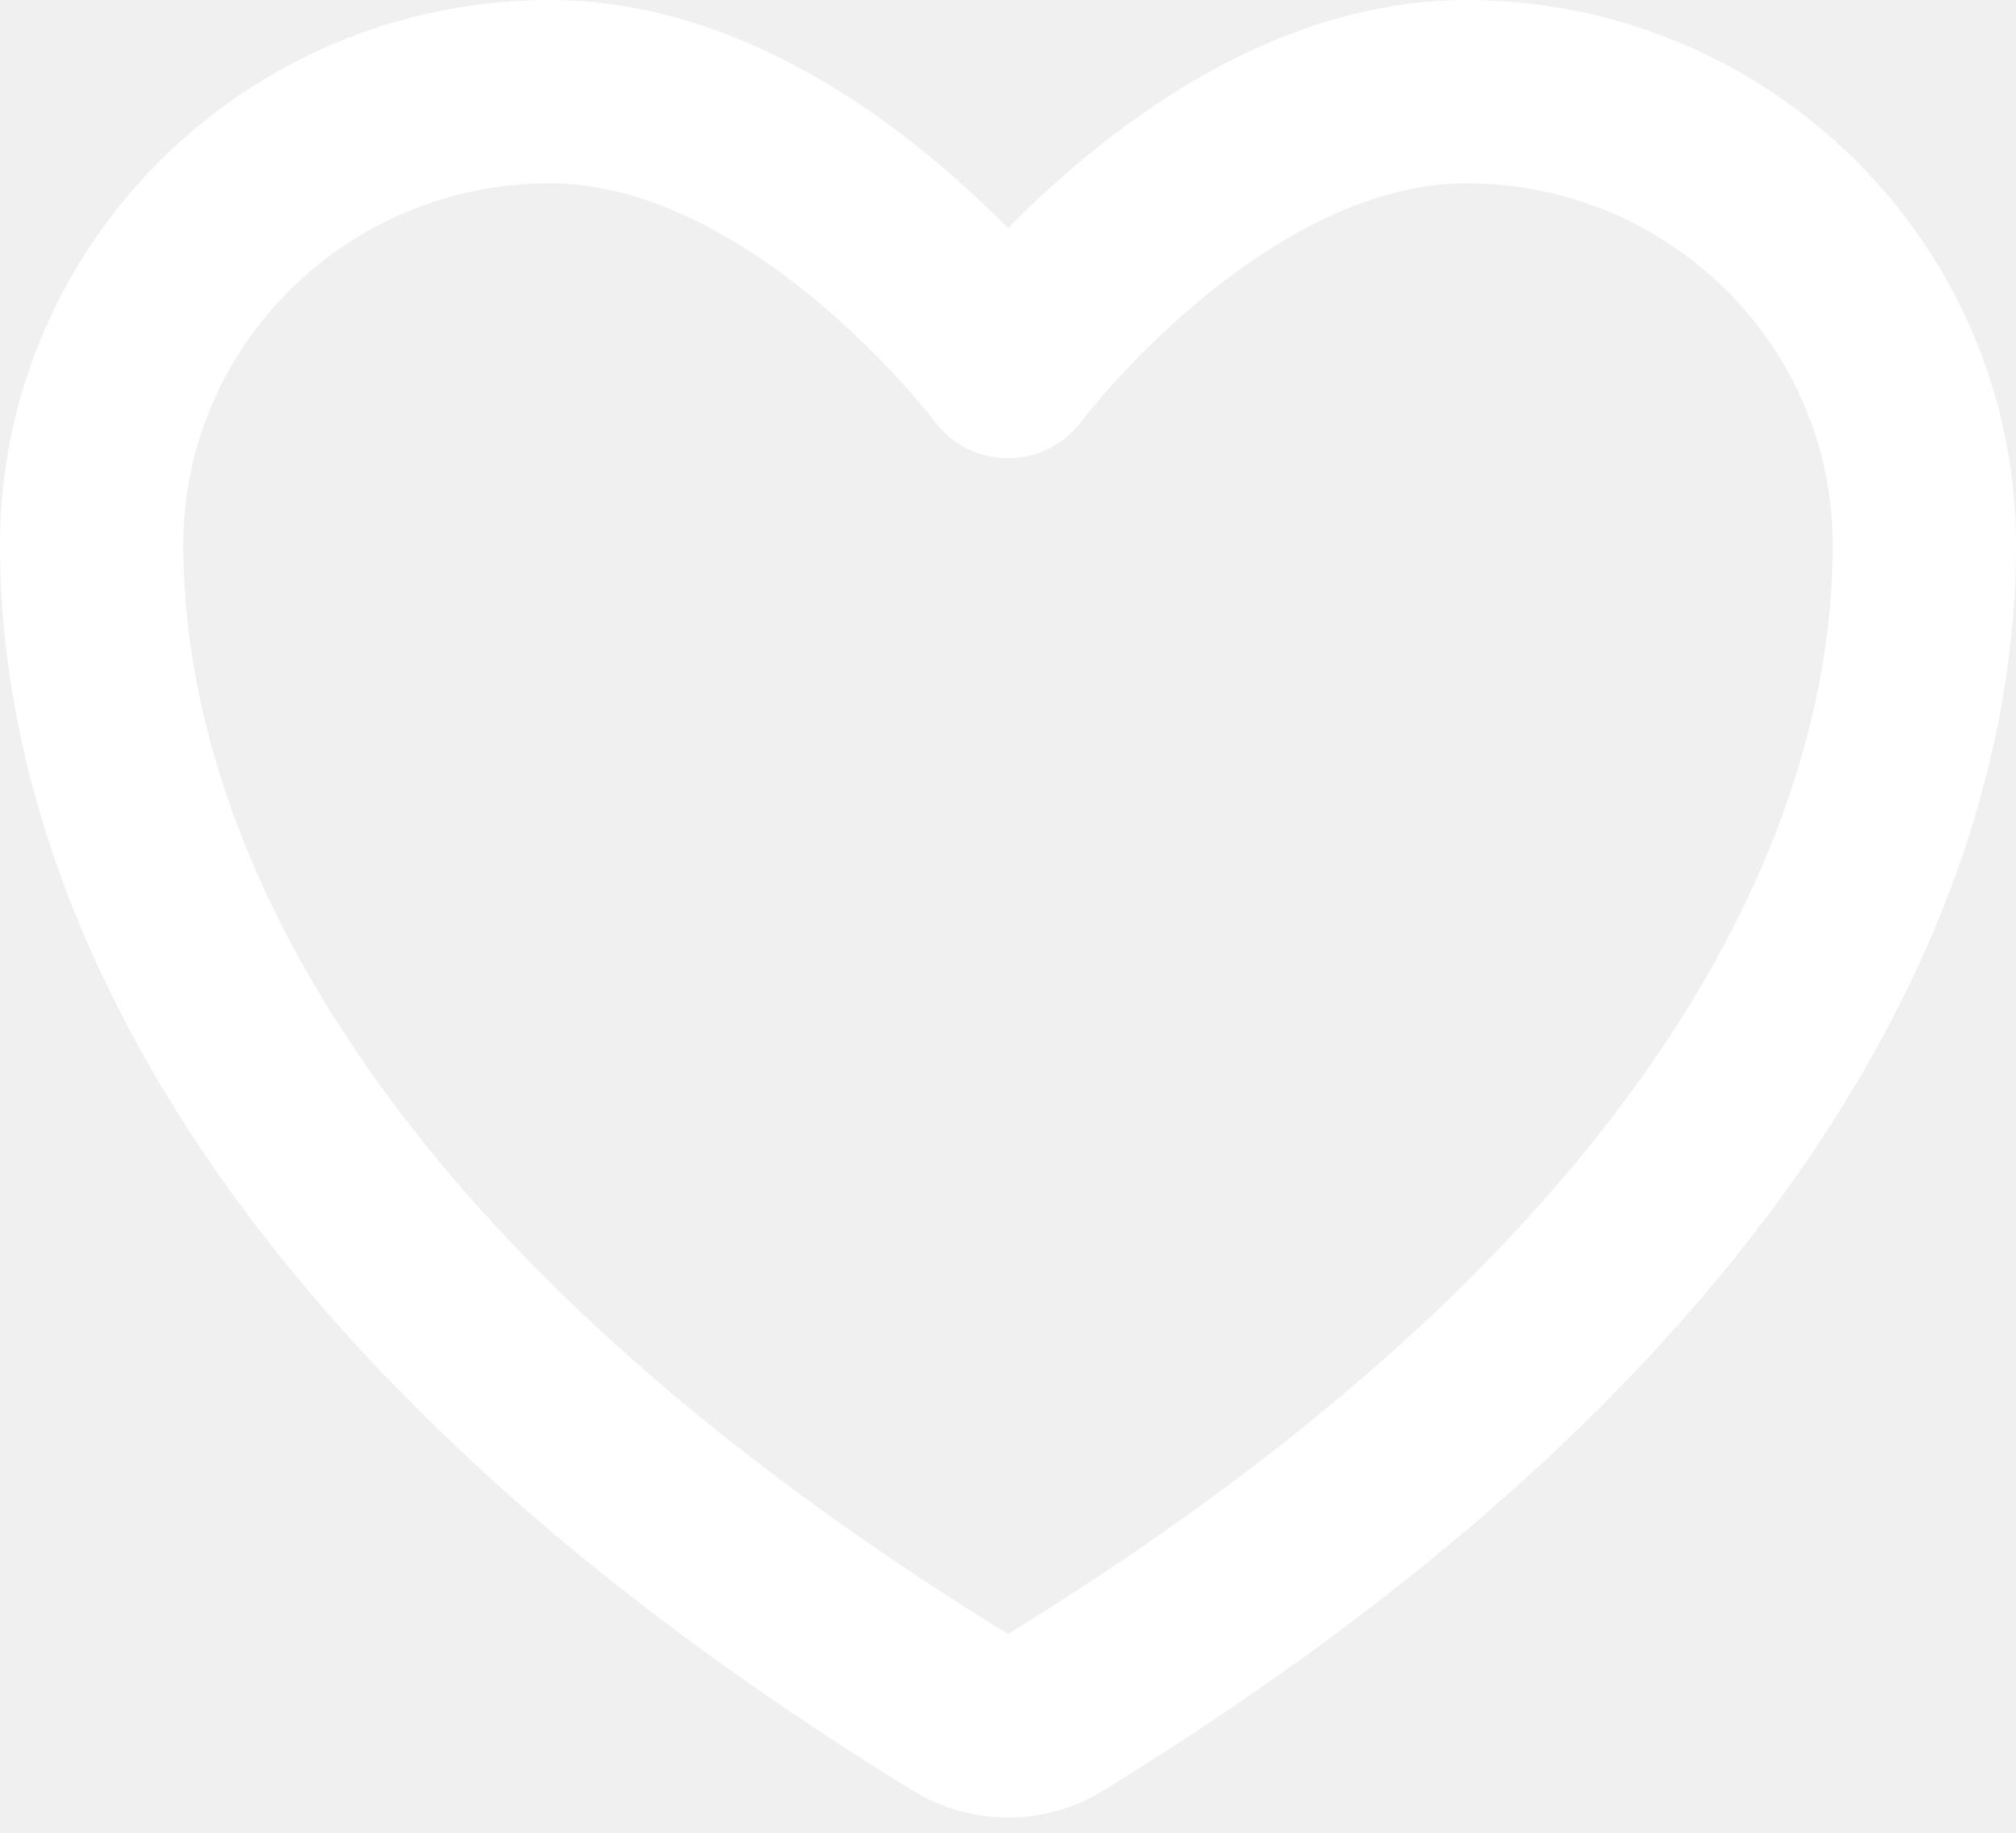
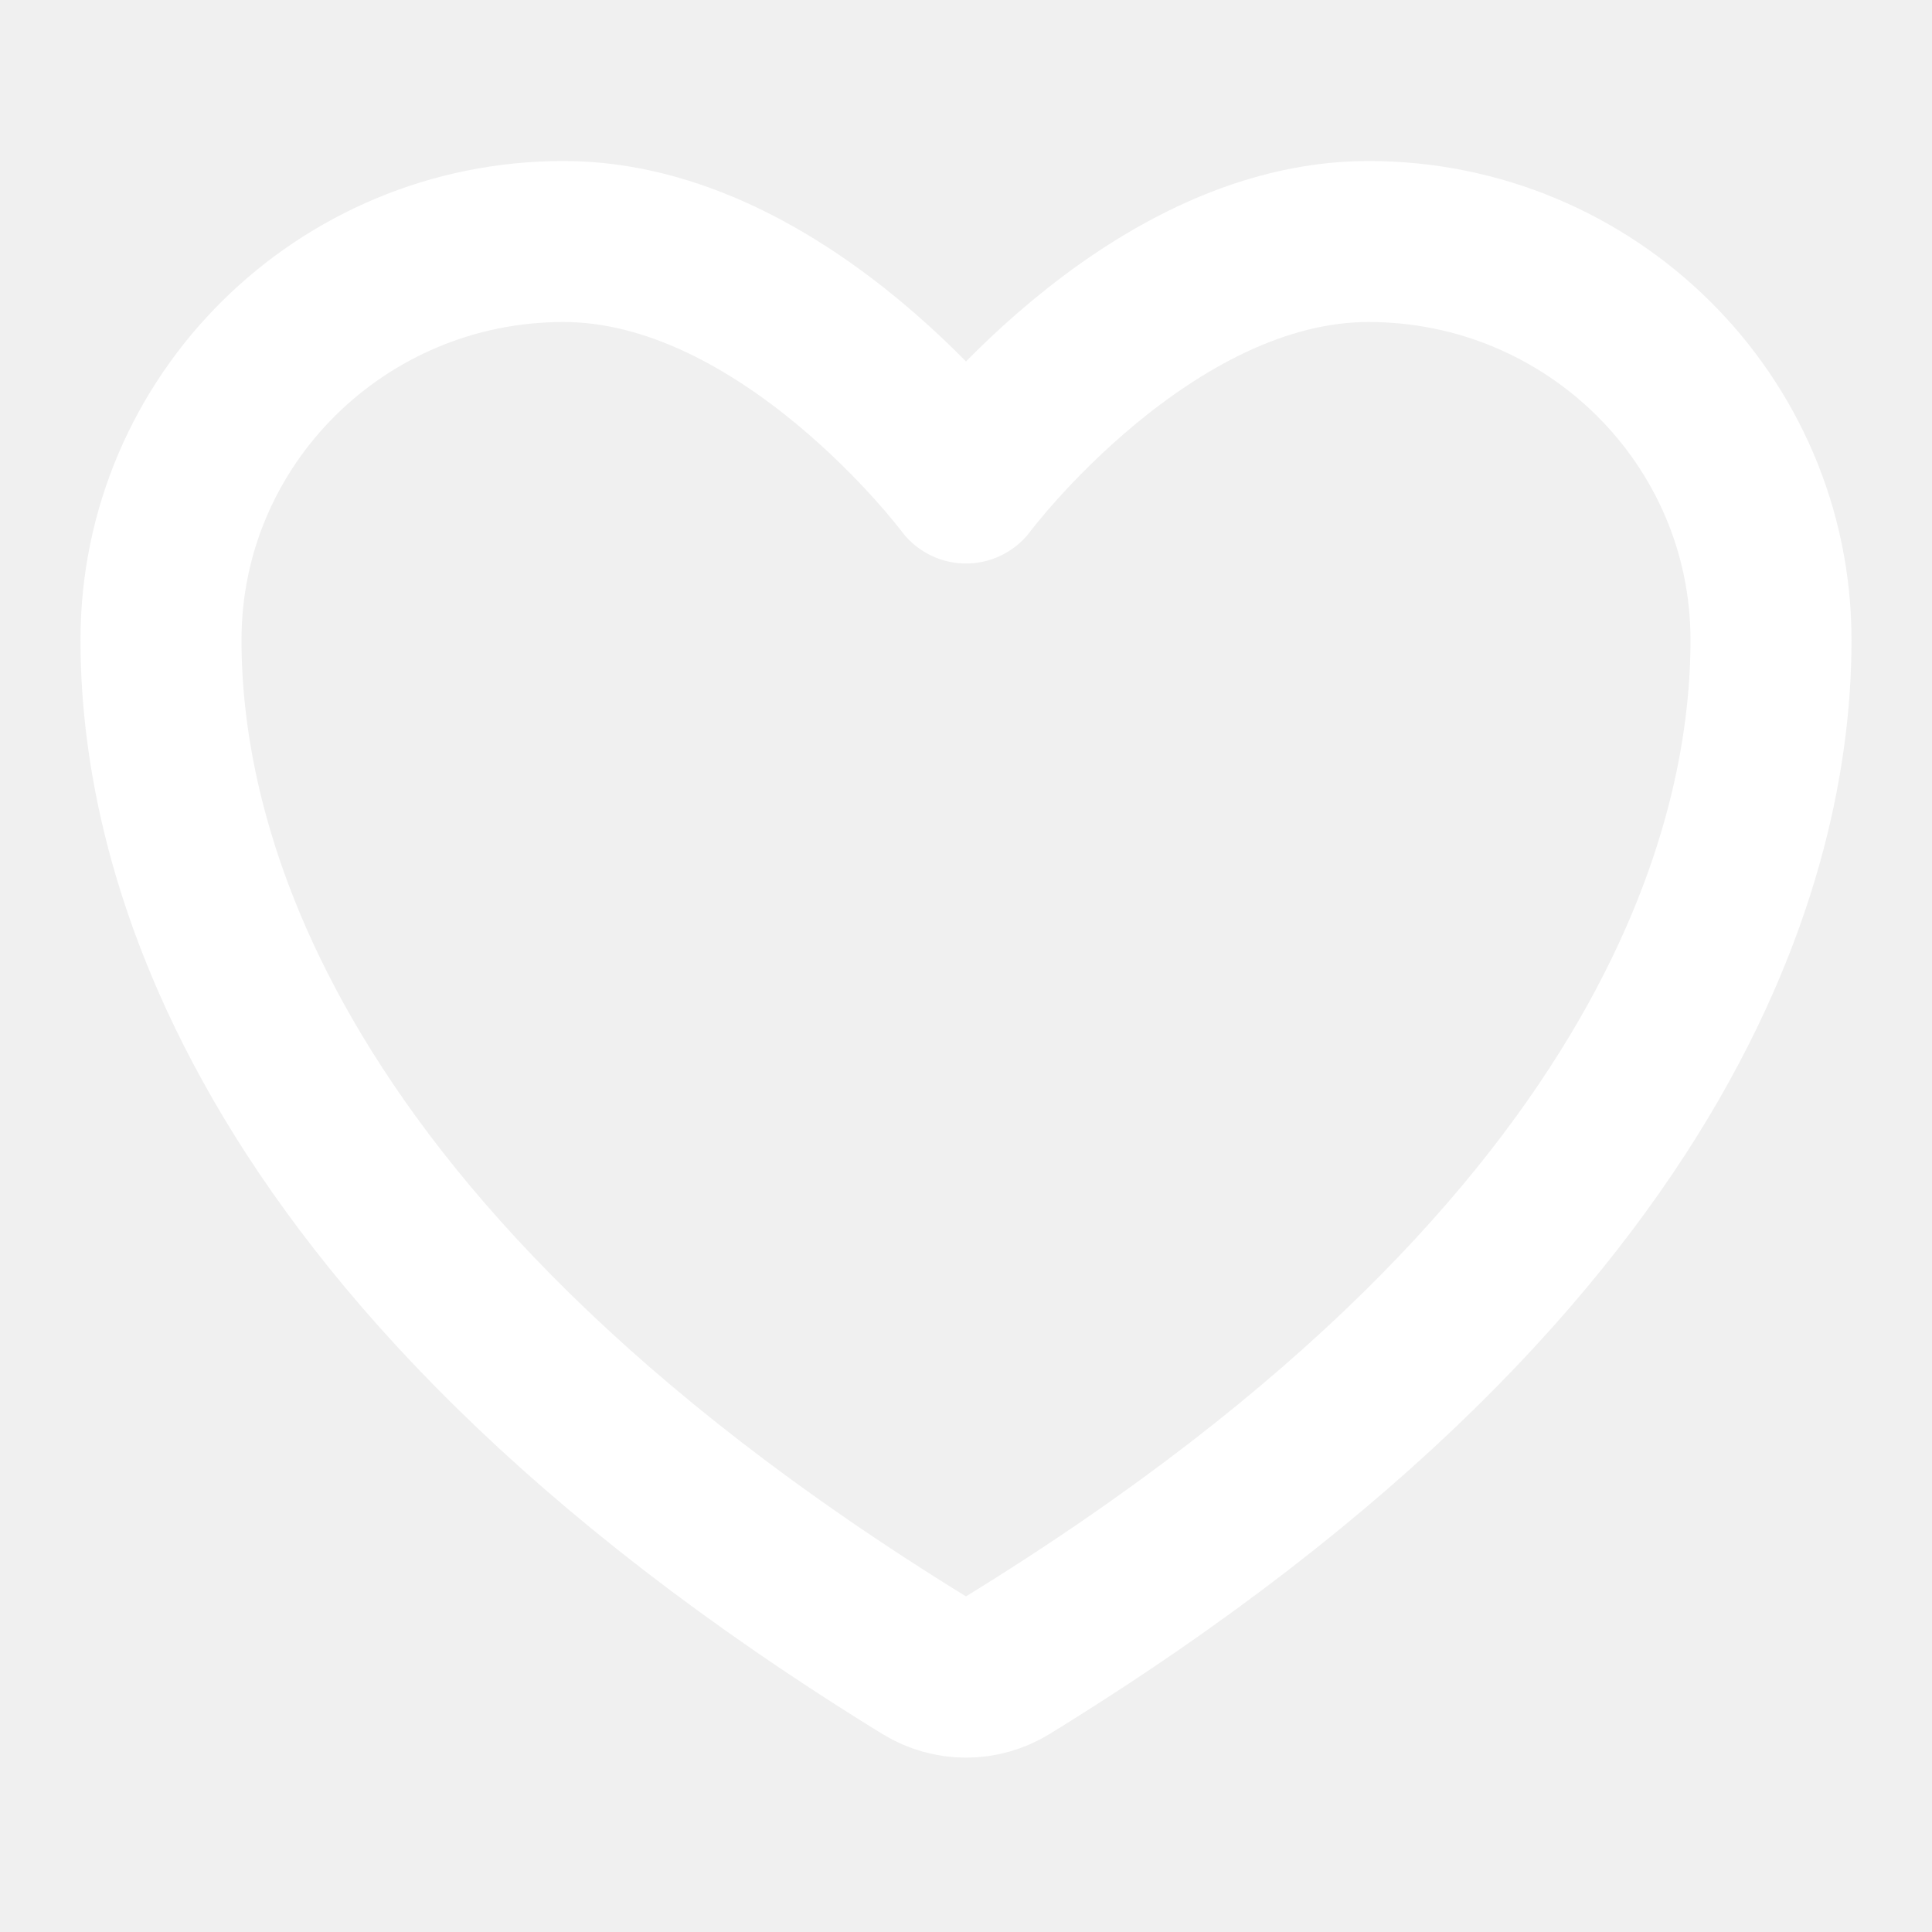
- <svg xmlns="http://www.w3.org/2000/svg" width="22" height="20" viewBox="0 0 22 20" fill="none">
-   <path d="M6 1C3.239 1 1 3.216 1 5.95C1 8.157 1.875 13.395 10.488 18.69C10.642 18.784 10.819 18.834 11 18.834C11.181 18.834 11.358 18.784 11.512 18.69C20.125 13.395 21 8.157 21 5.95C21 3.216 18.761 1 16 1C13.239 1 11 4 11 4C11 4 8.761 1 6 1Z" stroke="white" stroke-width="2" stroke-linecap="round" stroke-linejoin="round" />
+ <svg xmlns="http://www.w3.org/2000/svg" width="24" height="24" viewBox="0 0 24 24" fill="none">
+   <path d="M7 3C4.239 3 2 5.216 2 7.95C2 10.157 2.875 15.395 11.488 20.69C11.642 20.784 11.819 20.834 12 20.834C12.181 20.834 12.358 20.784 12.512 20.69C21.125 15.395 22 10.157 22 7.95C22 5.216 19.761 3 17 3C14.239 3 12 6 12 6C12 6 9.761 3 7 3Z" stroke="white" stroke-width="2" stroke-linecap="round" stroke-linejoin="round" />
</svg>
